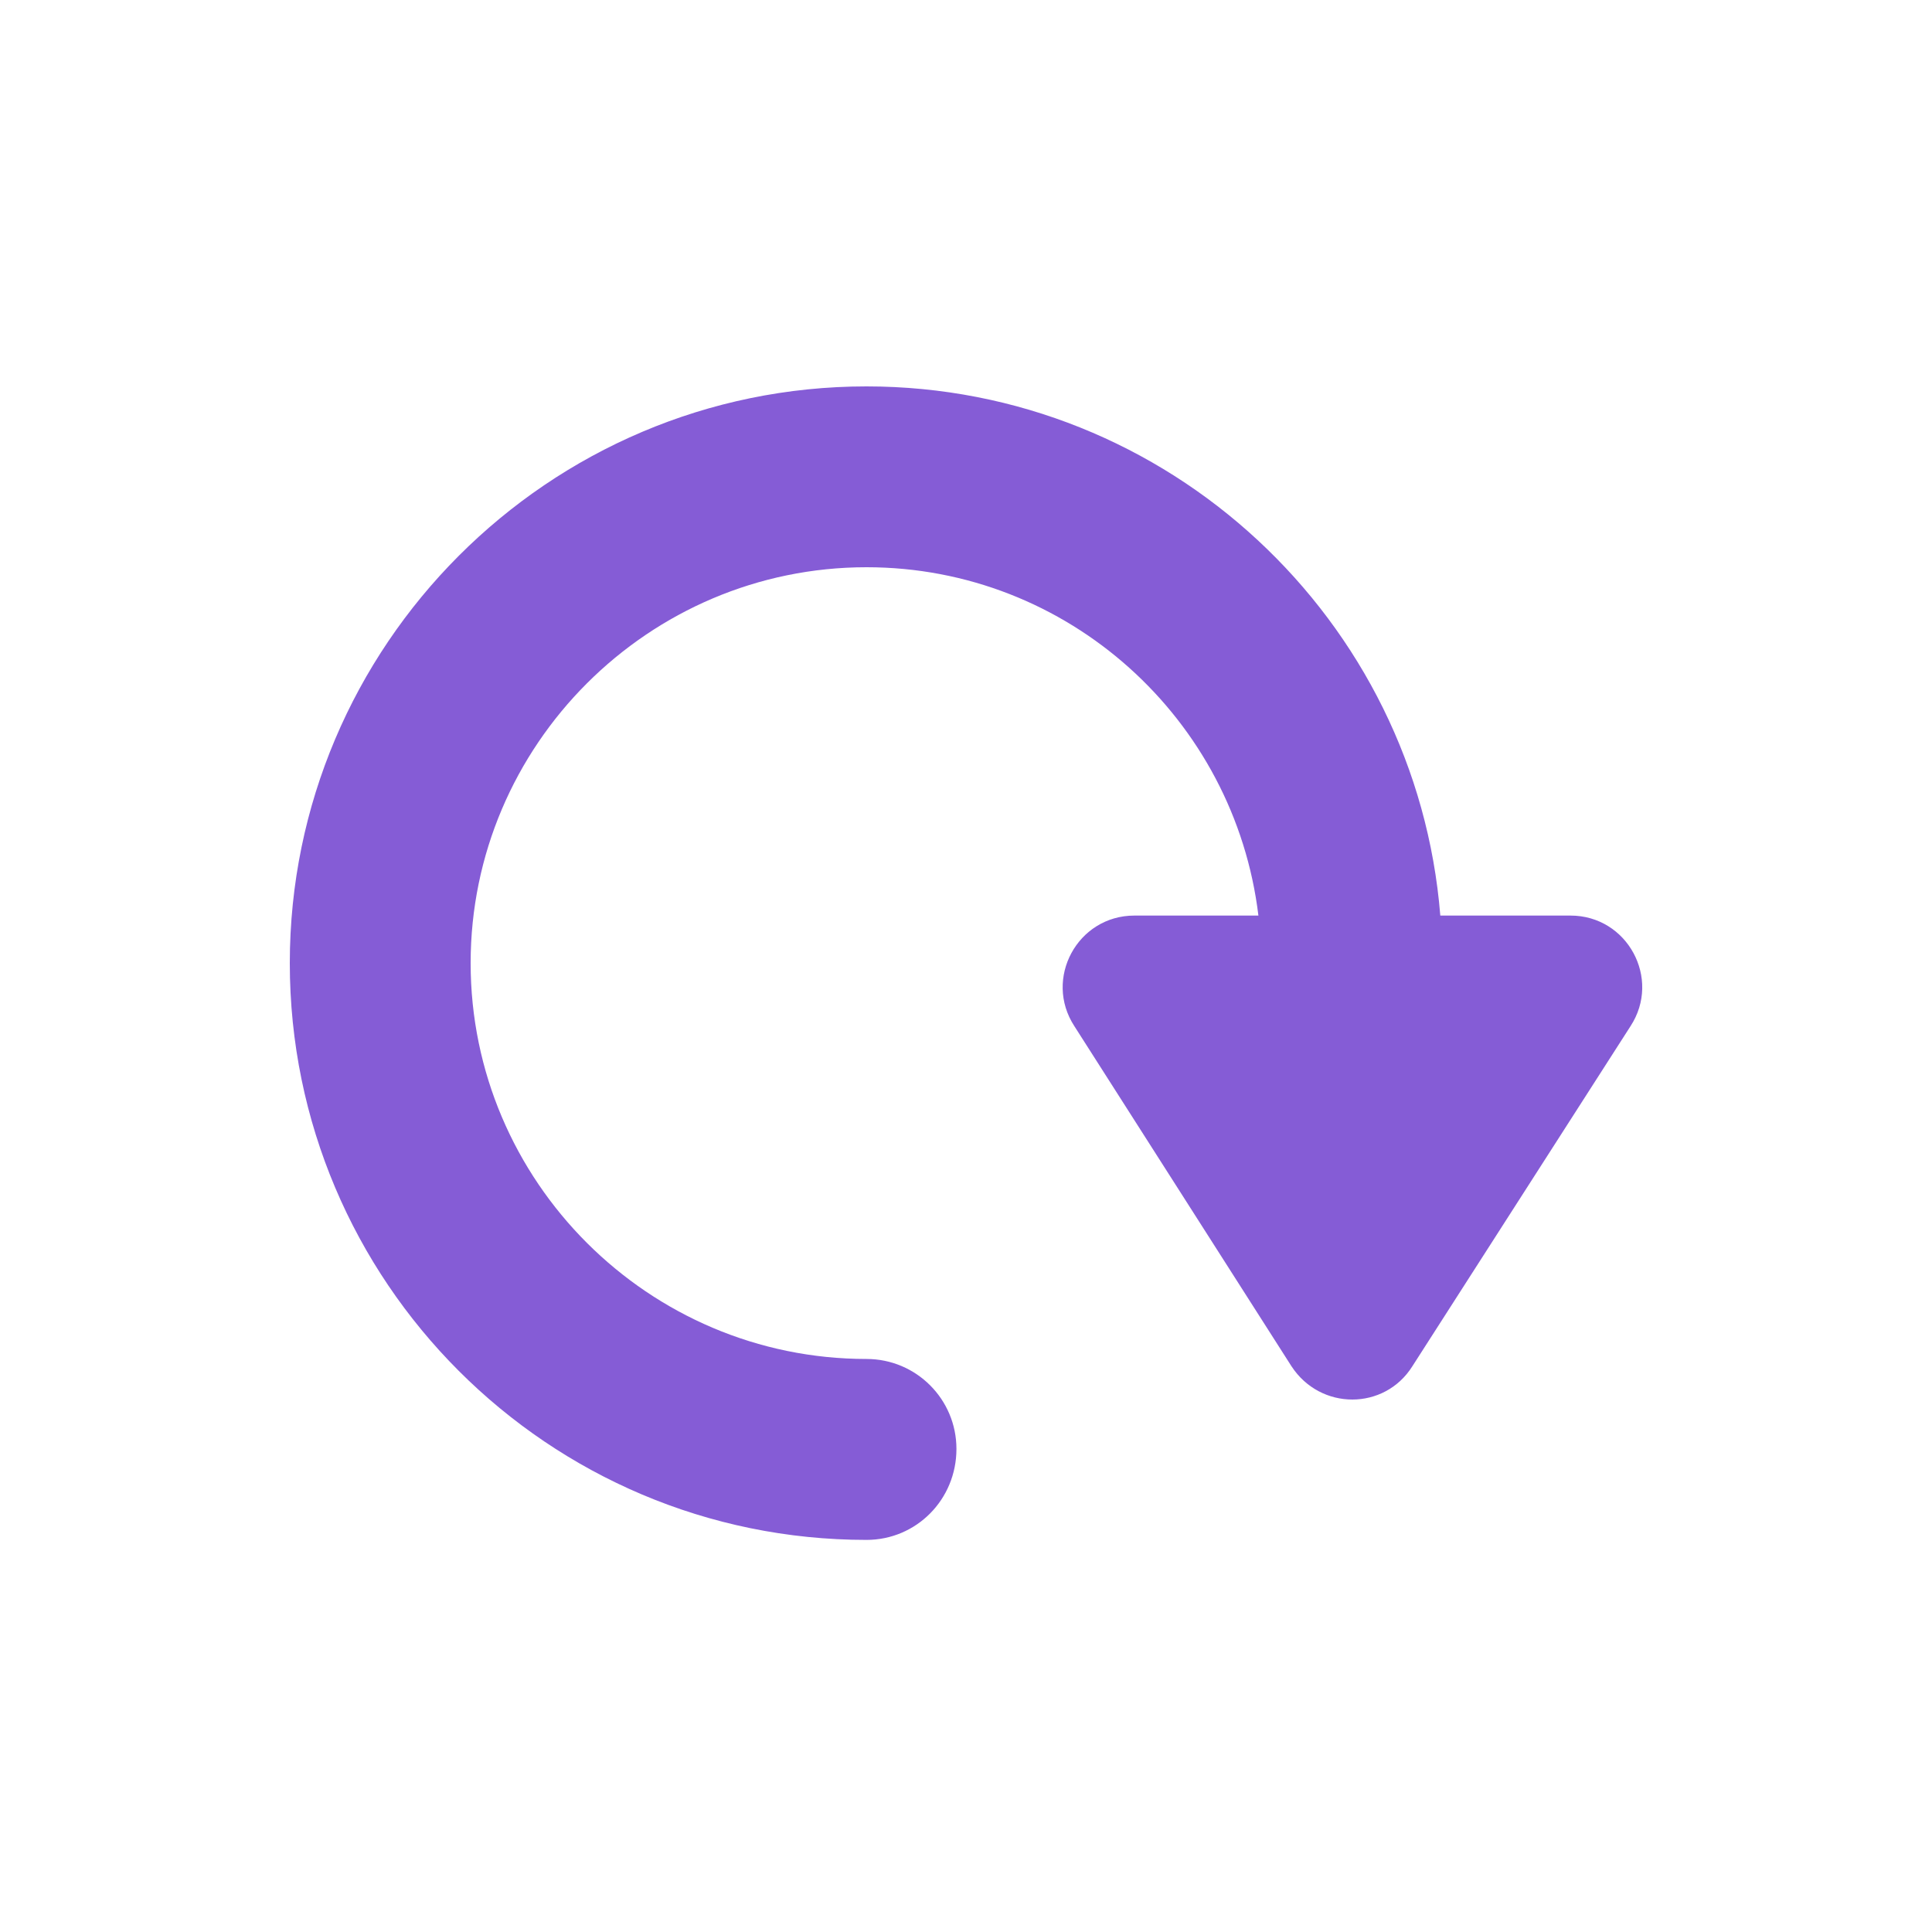
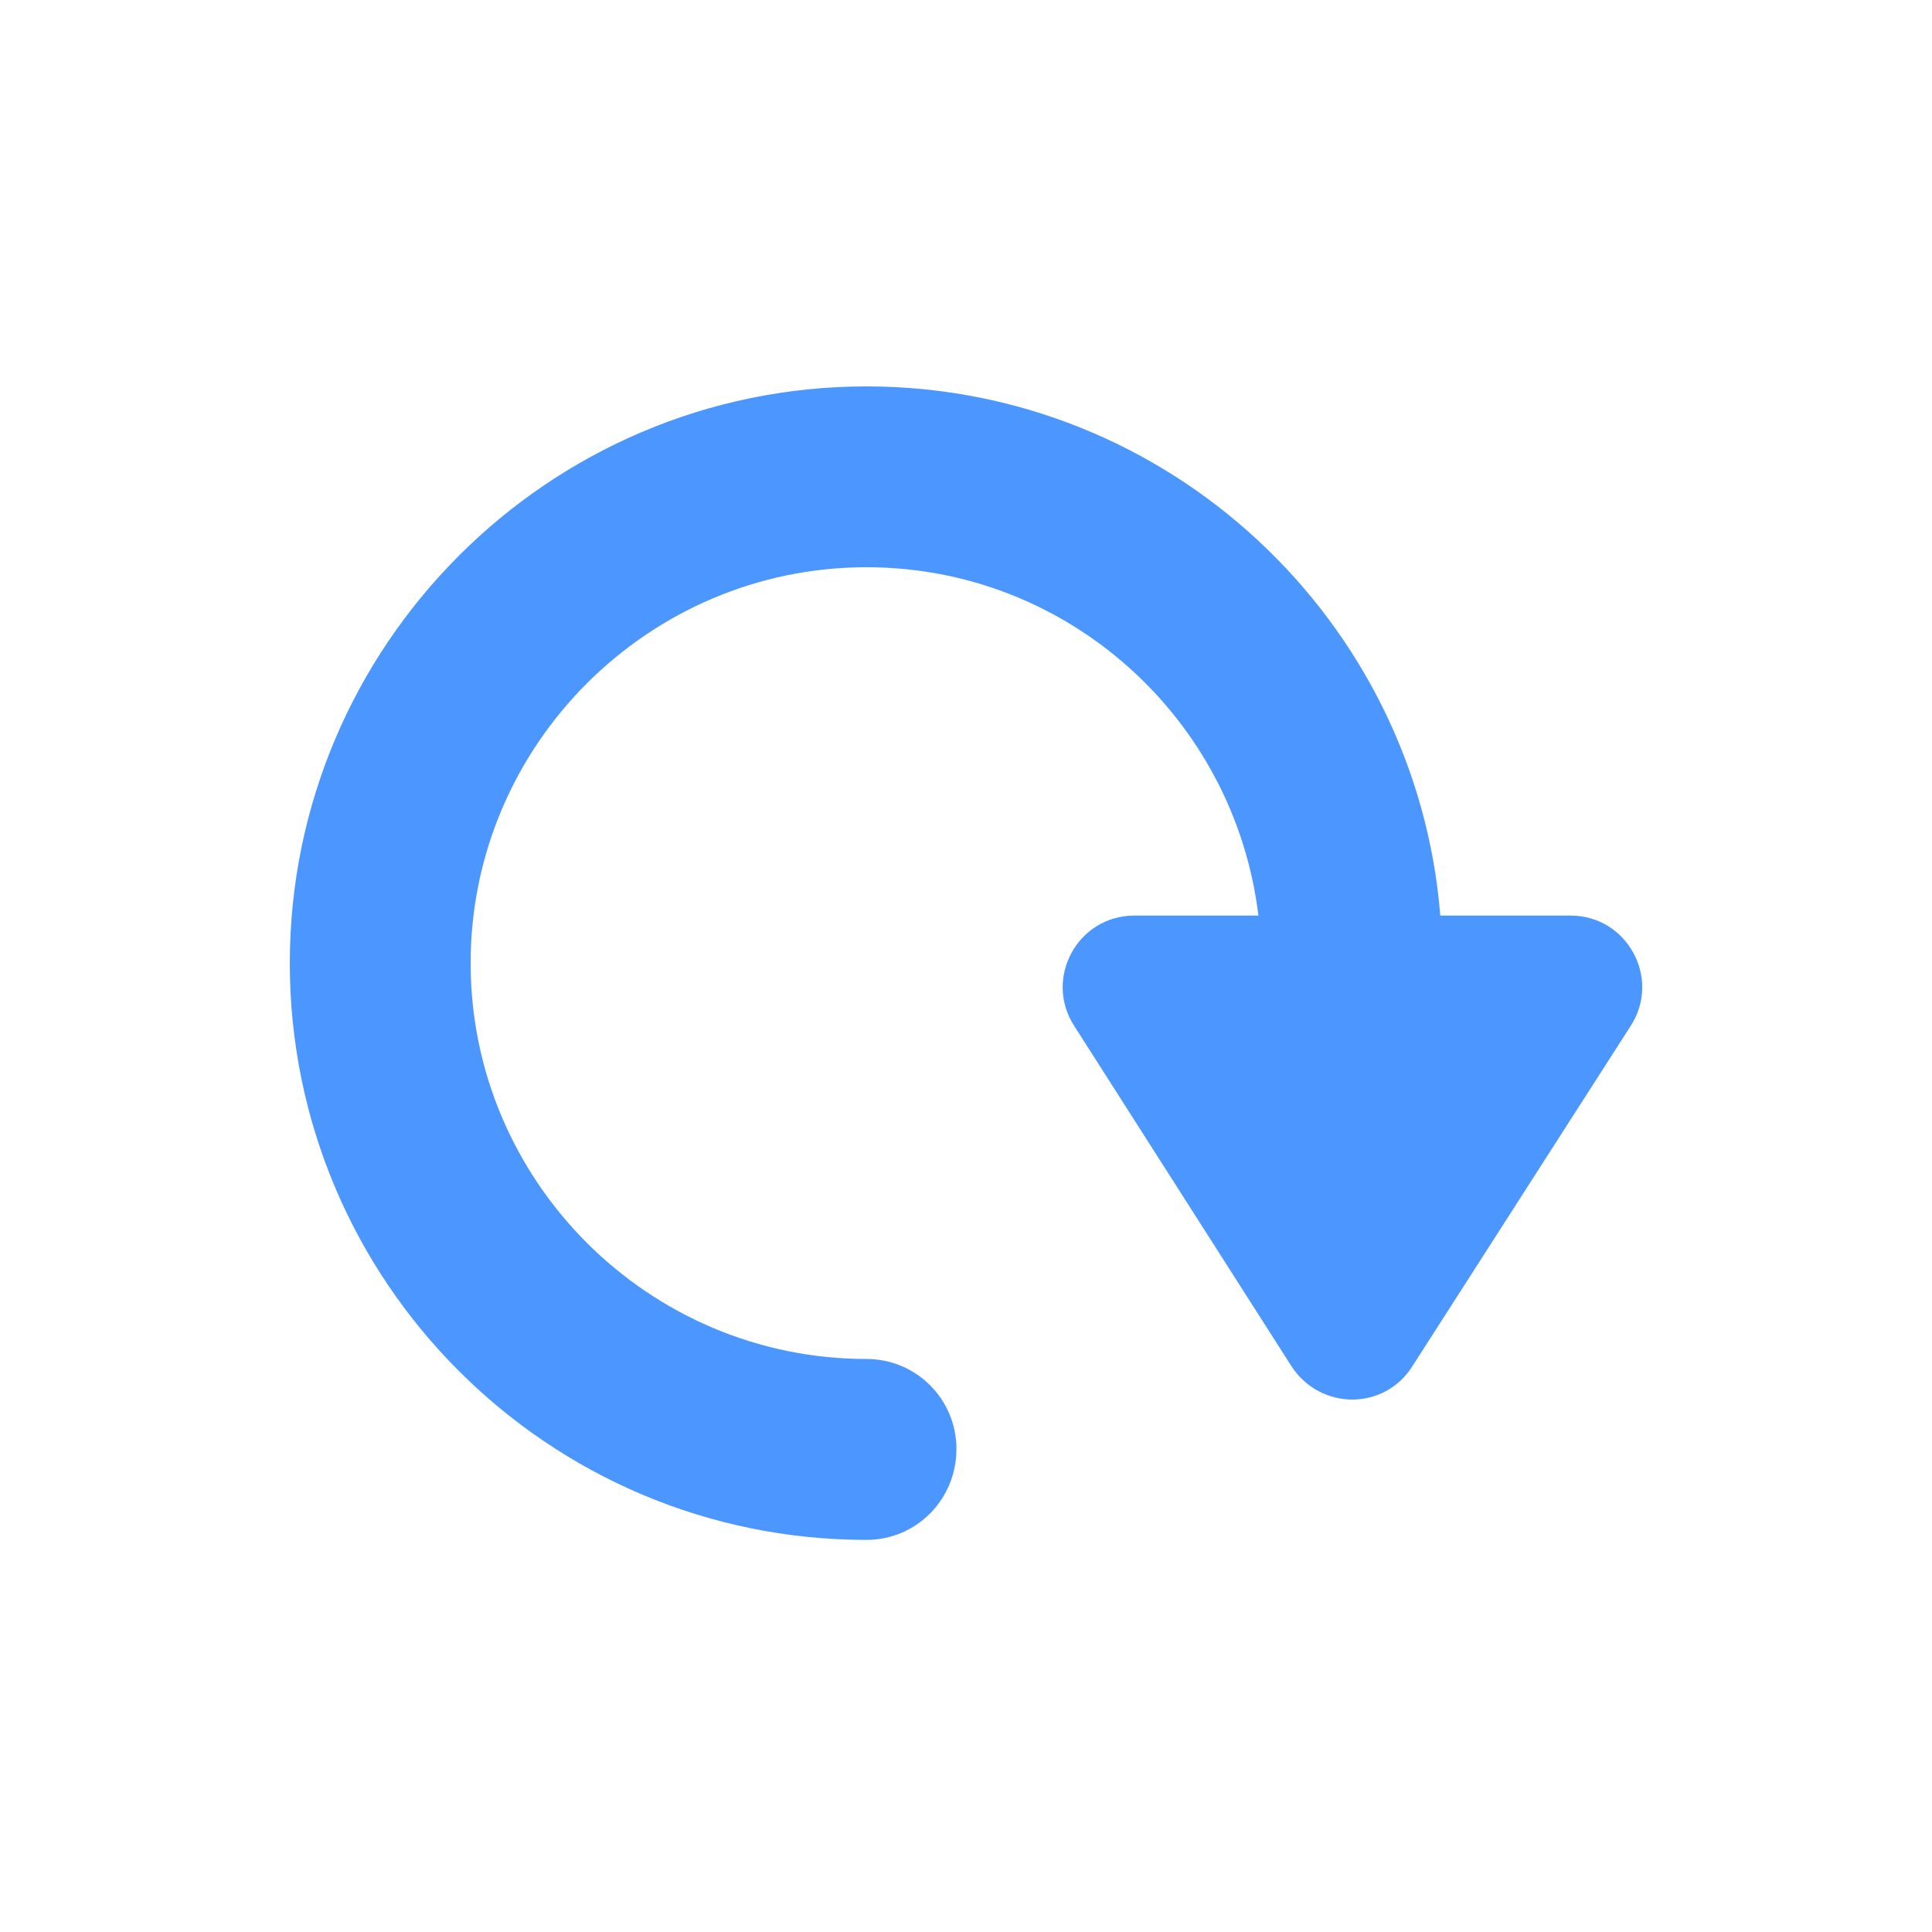
<svg xmlns="http://www.w3.org/2000/svg" width="20px" height="20px" viewBox="0 0 20 20" version="1.1">
  <defs />
  <g id="all-around-active" stroke="none" stroke-width="1" fill="none" fill-rule="evenodd">
-     <path d="M16.879,10.623 L14.621,14.143 C14.332,14.603 13.669,14.603 13.369,14.143 L11.122,10.623 C10.801,10.131 11.154,9.478 11.743,9.478 L13.027,9.478 C12.781,7.445 11.058,5.872 8.97,5.872 C6.714,5.872 4.872,7.713 4.872,9.97 C4.872,12.228 6.714,14.068 8.97,14.068 C9.485,14.068 9.901,14.485 9.901,14.999 C9.901,15.524 9.485,15.941 8.97,15.941 C5.675,15.941 3,13.266 3,9.97 C3,6.686 5.675,4 8.97,4 C12.095,4 14.664,6.418 14.91,9.478 L16.258,9.478 C16.847,9.478 17.2,10.131 16.879,10.623" id="Rotate" fill="#855CD6" />
+     <path d="M16.879,10.623 L14.621,14.143 C14.332,14.603 13.669,14.603 13.369,14.143 L11.122,10.623 C10.801,10.131 11.154,9.478 11.743,9.478 L13.027,9.478 C12.781,7.445 11.058,5.872 8.97,5.872 C6.714,5.872 4.872,7.713 4.872,9.97 C4.872,12.228 6.714,14.068 8.97,14.068 C9.485,14.068 9.901,14.485 9.901,14.999 C9.901,15.524 9.485,15.941 8.97,15.941 C5.675,15.941 3,13.266 3,9.97 C3,6.686 5.675,4 8.97,4 C12.095,4 14.664,6.418 14.91,9.478 L16.258,9.478 C16.847,9.478 17.2,10.131 16.879,10.623" id="Rotate" fill="#4C97FF" />
  </g>
</svg>
